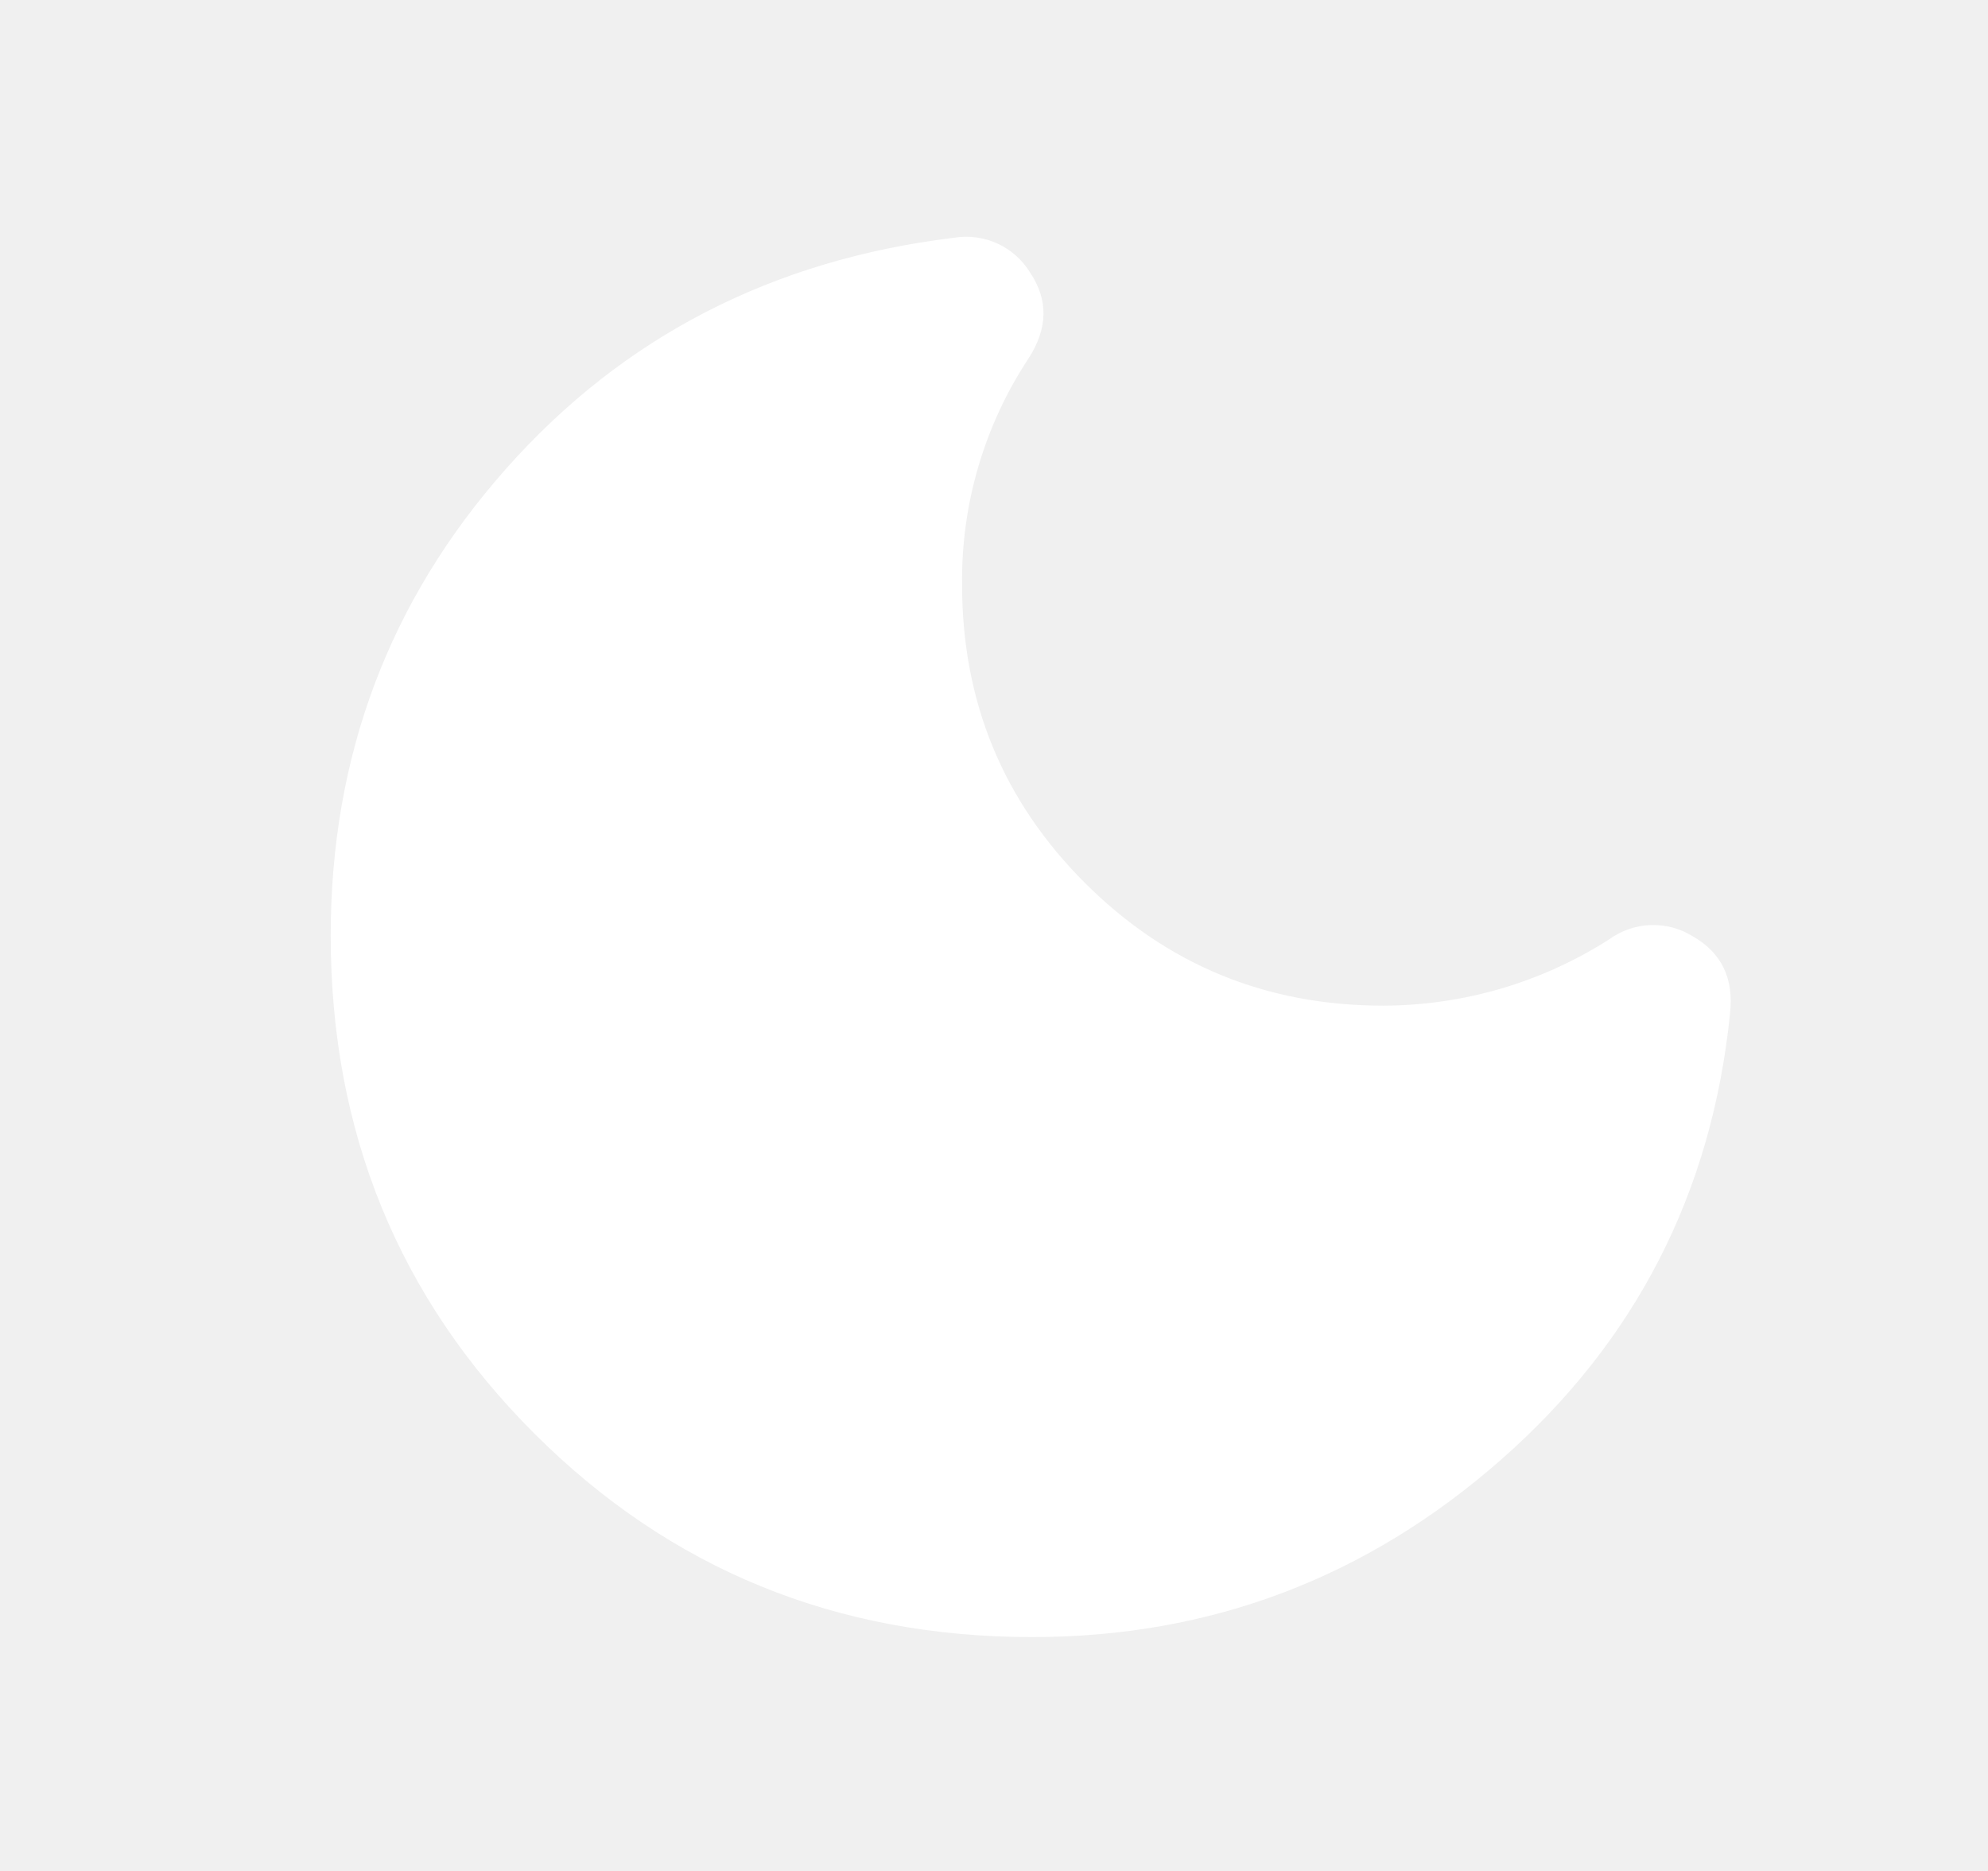
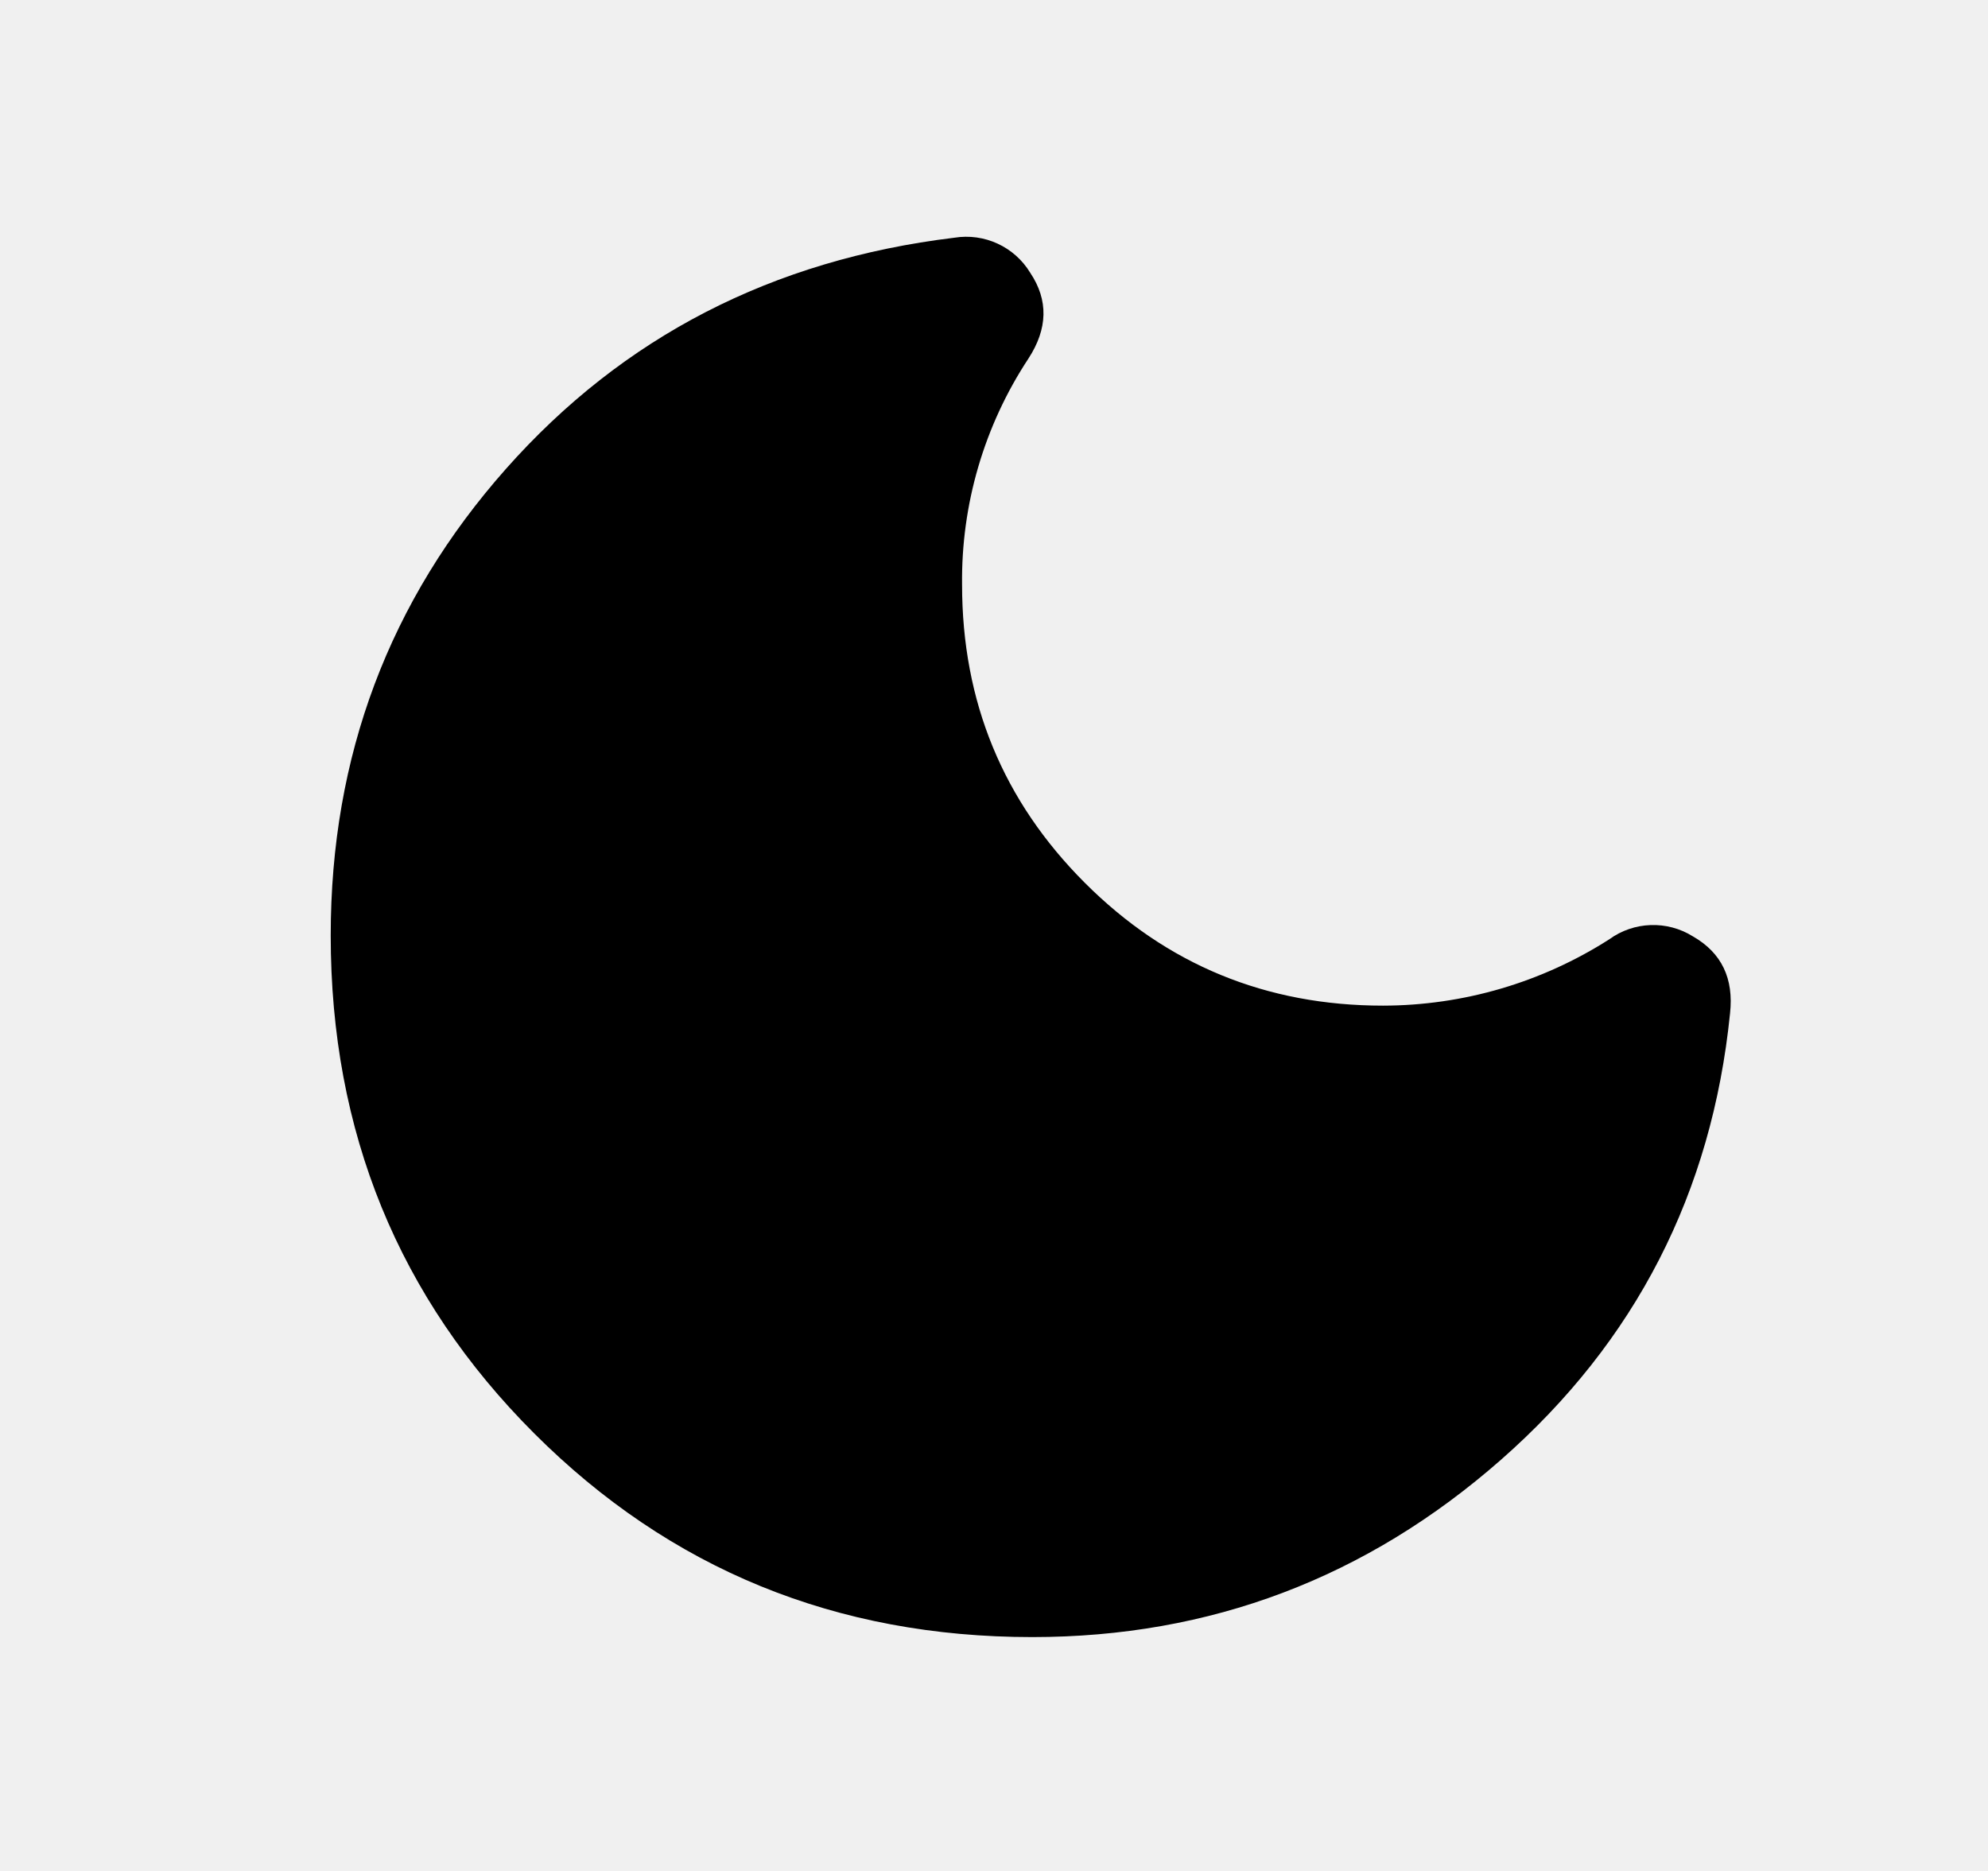
- <svg xmlns="http://www.w3.org/2000/svg" width="17" height="16" fill="none">
+ <svg xmlns="http://www.w3.org/2000/svg" viewBox="0 0 17 16">
  <mask id="a" width="17" height="16" x="0" y="0" maskUnits="userSpaceOnUse" style="mask-type:alpha">
-     <path fill="#D9D9D9" d="M.827 0h16v16h-16z" />
+     <path d="M.827 0h16v16h-16z" />
  </mask>
  <g mask="url(#a)">
-     <path fill="#fff" d="M8.827 14q-2.516 0-4.259-1.742-1.74-1.74-1.74-4.258 0-2.3 1.5-3.992T8.16 2.033a.64.64 0 0 1 .65.3q.234.35-.016.734A3.44 3.44 0 0 0 8.227 5q0 1.5 1.05 2.55t2.55 1.05a3.6 3.6 0 0 0 1.934-.567.64.64 0 0 1 .716-.025q.367.21.317.659-.233 2.3-1.958 3.816Q11.11 14 8.827 14" />
+     <path d="M8.827 14q-2.516 0-4.259-1.742-1.74-1.74-1.74-4.258 0-2.3 1.5-3.992T8.16 2.033a.64.64 0 0 1 .65.3q.234.35-.016.734A3.44 3.44 0 0 0 8.227 5q0 1.5 1.05 2.55t2.55 1.05a3.6 3.6 0 0 0 1.934-.567.64.64 0 0 1 .716-.025q.367.21.317.659-.233 2.3-1.958 3.816Q11.11 14 8.827 14" />
  </g>
</svg>
